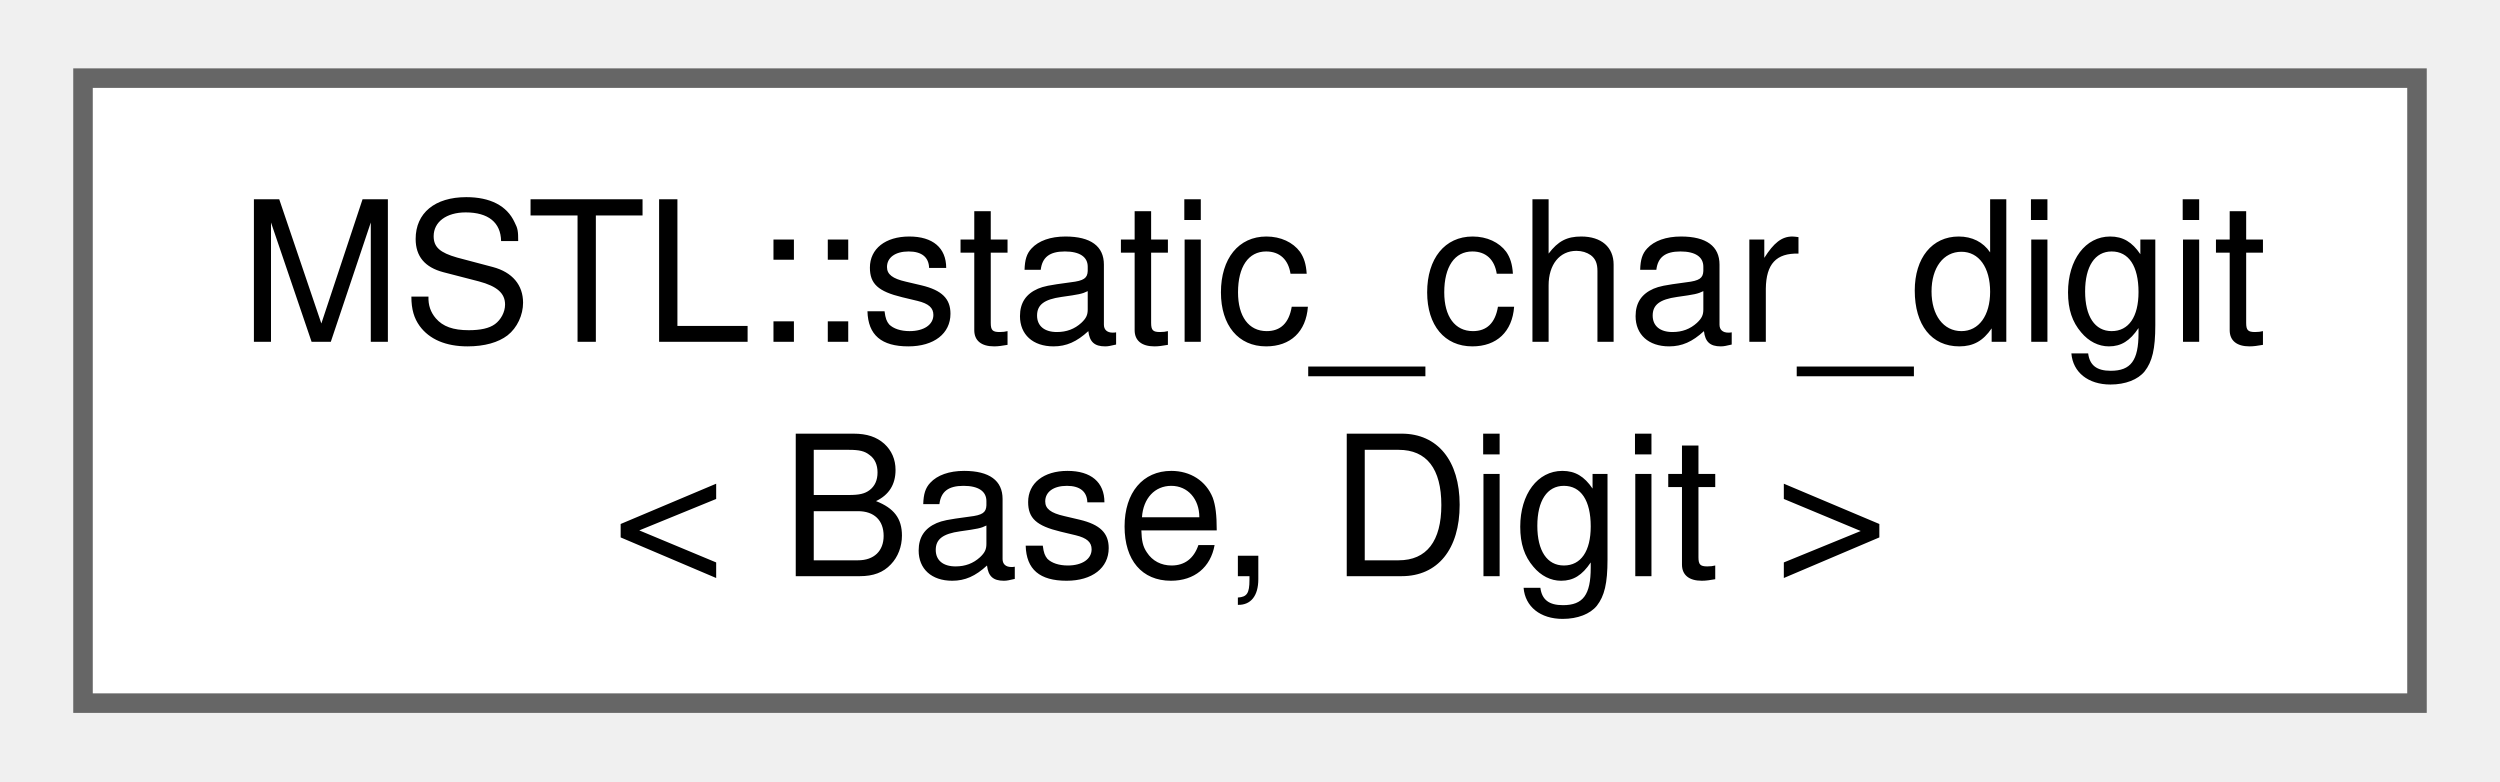
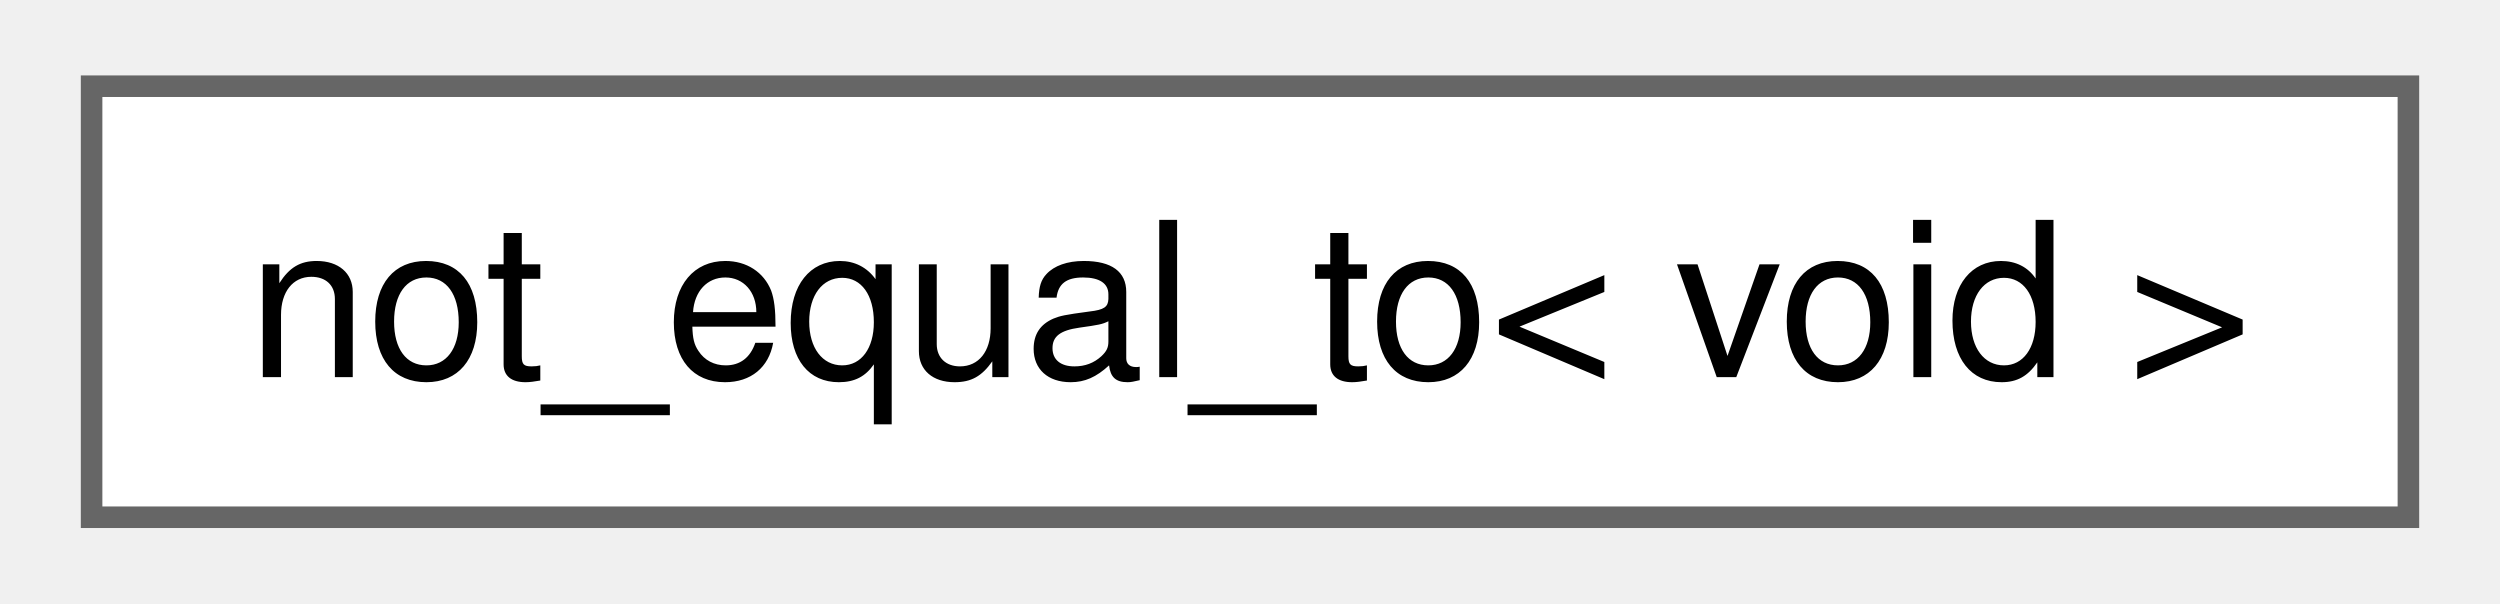
- <svg xmlns="http://www.w3.org/2000/svg" xmlns:xlink="http://www.w3.org/1999/xlink" width="128pt" height="40pt" viewBox="0.00 0.00 127.50 40.00">
-   <g id="graph0" class="graph" transform="scale(1 1) rotate(0) translate(4 36)">
+ <svg xmlns="http://www.w3.org/2000/svg" xmlns:xlink="http://www.w3.org/1999/xlink" width="116pt" height="28pt" viewBox="0.00 0.00 115.50 28.00">
+   <g id="graph0" class="graph" transform="scale(1 1) rotate(0) translate(4 24)">
    <g id="Node000000" class="node">
      <g id="a_Node000000">
-         <a xlink:href="struct_m_s_t_l_1_1static__char__digit.html" target="_top" xlink:title="将字符转换为指定进制下的数字值">
-           <polygon fill="white" stroke="#666666" points="119.5,-32 0,-32 0,0 119.5,0 119.5,-32" />
-           <text text-anchor="start" x="8" y="-18.5" font-family="Helvetica,sans-Serif" font-size="10.00">MSTL::static_char_digit</text>
-           <text text-anchor="middle" x="59.75" y="-6.5" font-family="Helvetica,sans-Serif" font-size="10.00">&lt; Base, Digit &gt;</text>
+         <a xlink:href="structnot__equal__to_3_01void_01_4.html" target="_top" xlink:title="not_equal_to的void特化，支持透明操作">
+           <polygon fill="white" stroke="#666666" points="107.5,-20 0,-20 0,0 107.5,0 107.5,-20" />
+           <text text-anchor="middle" x="53.75" y="-6.5" font-family="Helvetica,sans-Serif" font-size="10.00">not_equal_to&lt; void &gt;</text>
        </a>
      </g>
    </g>
  </g>
</svg>
